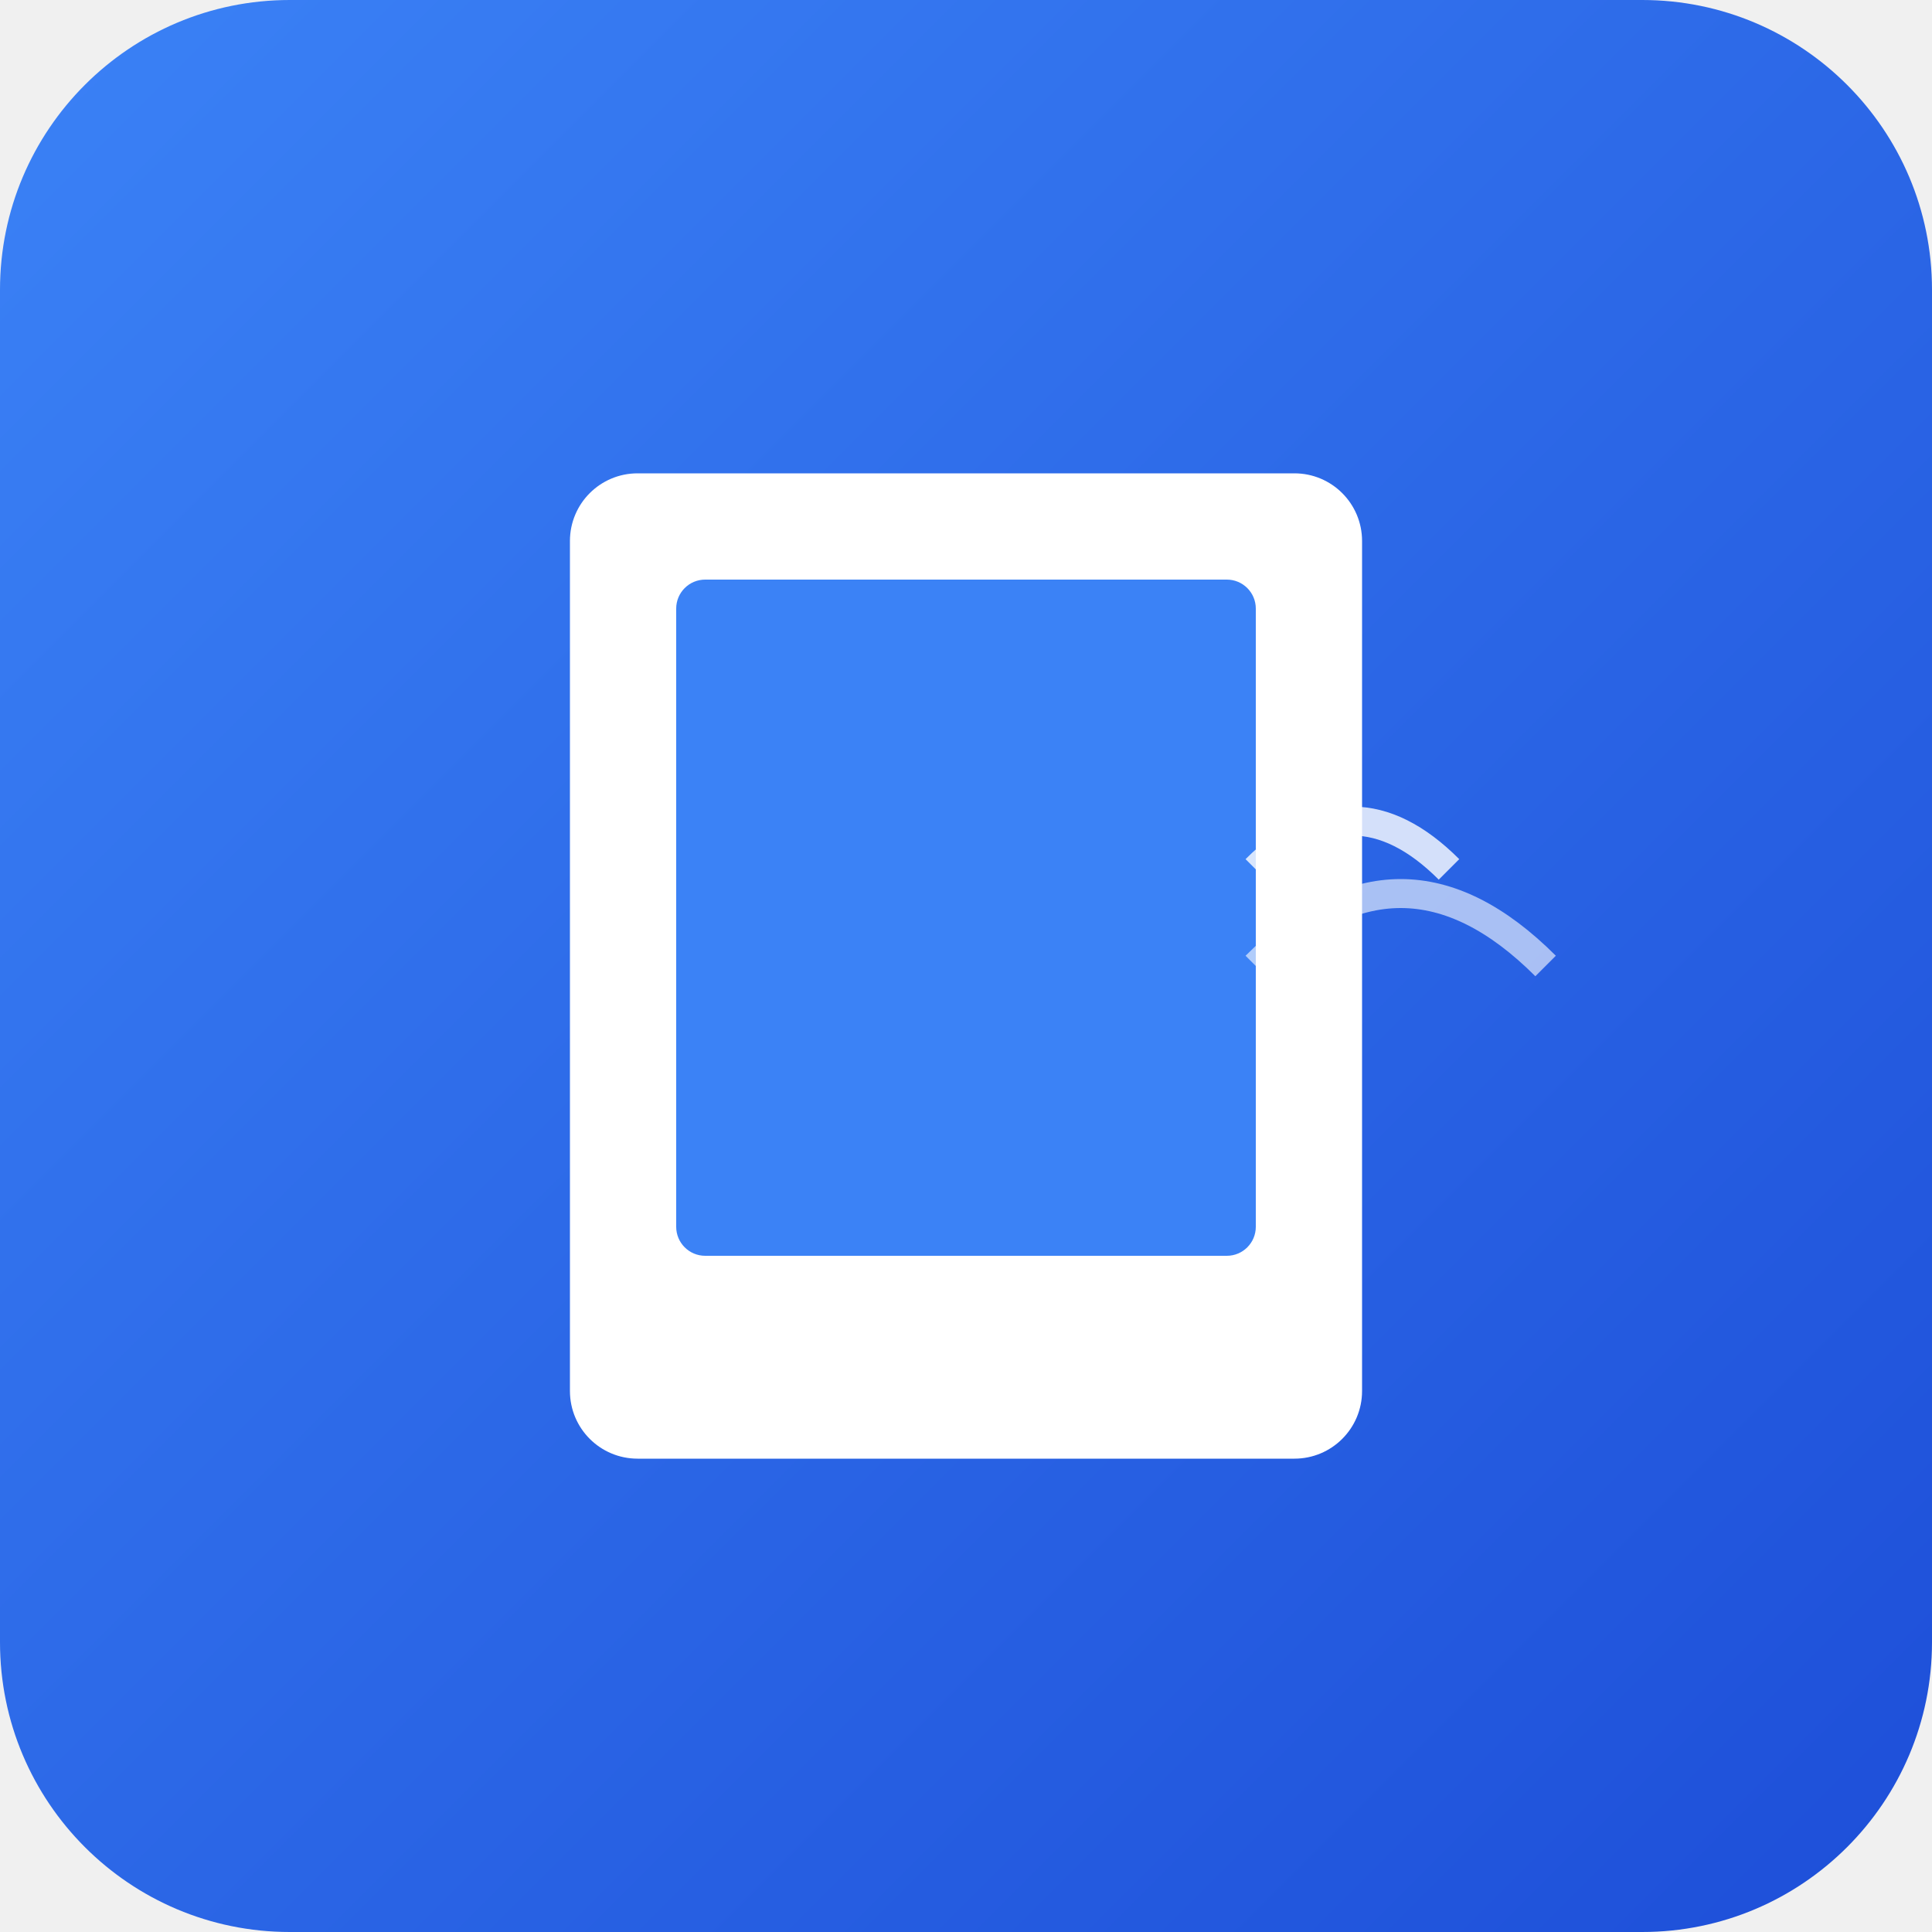
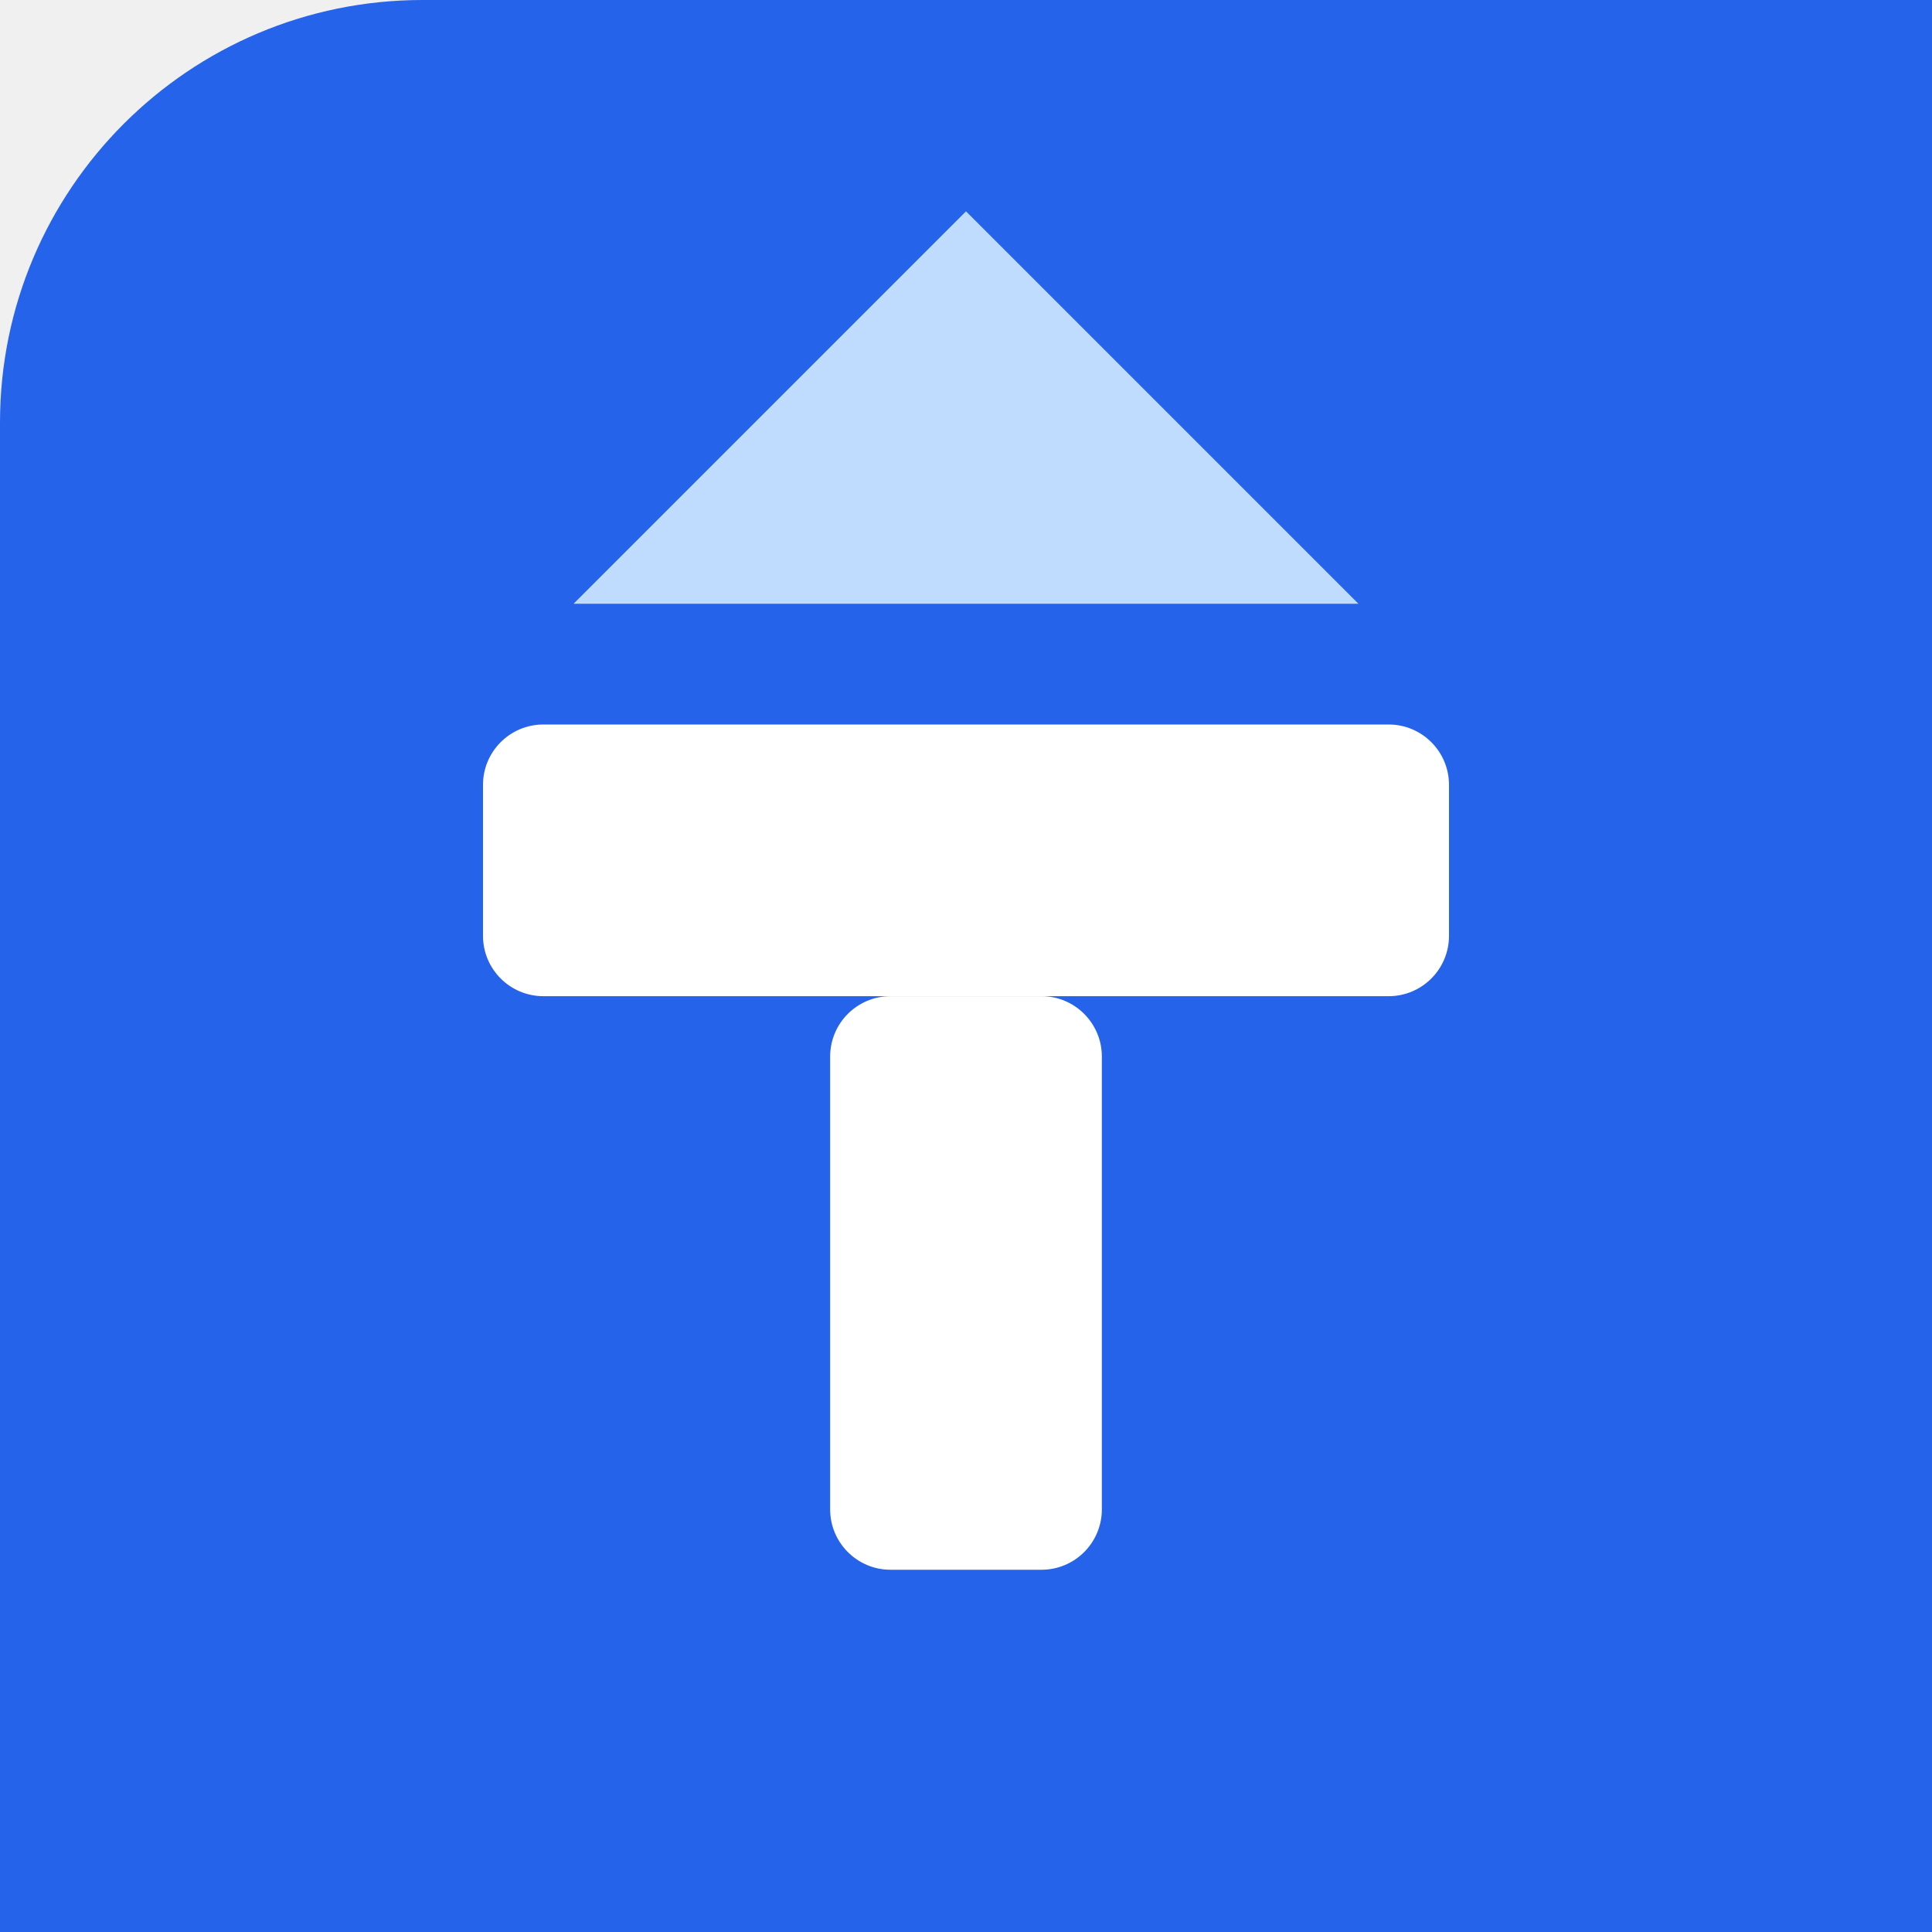
- <svg xmlns="http://www.w3.org/2000/svg" width="96" height="96">
-   <defs>
-     <linearGradient id="gradient" x1="0%" y1="0%" x2="100%" y2="100%">
-       <stop offset="0%" style="stop-color:#3b82f6;stop-opacity:1" />
-       <stop offset="100%" style="stop-color:#1d4ed8;stop-opacity:1" />
-     </linearGradient>
-   </defs>
-   <rect width="96" height="96" fill="url(#gradient)" rx="14.4" />
-   <g transform="translate(28.8, 24)">
-     <rect x="0" y="0" width="38.4" height="48" fill="white" rx="2.88" stroke="white" stroke-width="0.96" />
-     <rect x="4.8" y="4.8" width="28.8" height="33.6" fill="#3b82f6" rx="1.44" />
-     <circle cx="19.2" cy="43.2" r="2.4" fill="white" />
-   </g>
-   <g transform="translate(62.4, 33.6)">
-     <path d="M 0,9.6 Q 4.8,4.8 9.6,9.6" stroke="white" stroke-width="1.44" fill="none" opacity="0.8" />
-     <path d="M 0,14.4 Q 7.2,7.2 14.4,14.4" stroke="white" stroke-width="1.44" fill="none" opacity="0.6" />
-   </g>
+ <svg xmlns="http://www.w3.org/2000/svg" viewBox="0 0 64 64" width="96" height="96">
+   <rect width="96" height="96" rx="14" fill="#2563EB" />
+   <path d="M32 7 L45 20 L19 20 Z" fill="#BFDBFE" />
+   <rect x="16" y="24" width="32" height="9" rx="2" fill="#FFFFFF" />
+   <rect x="27.5" y="33" width="9" height="19" rx="2" fill="#FFFFFF" />
</svg>
